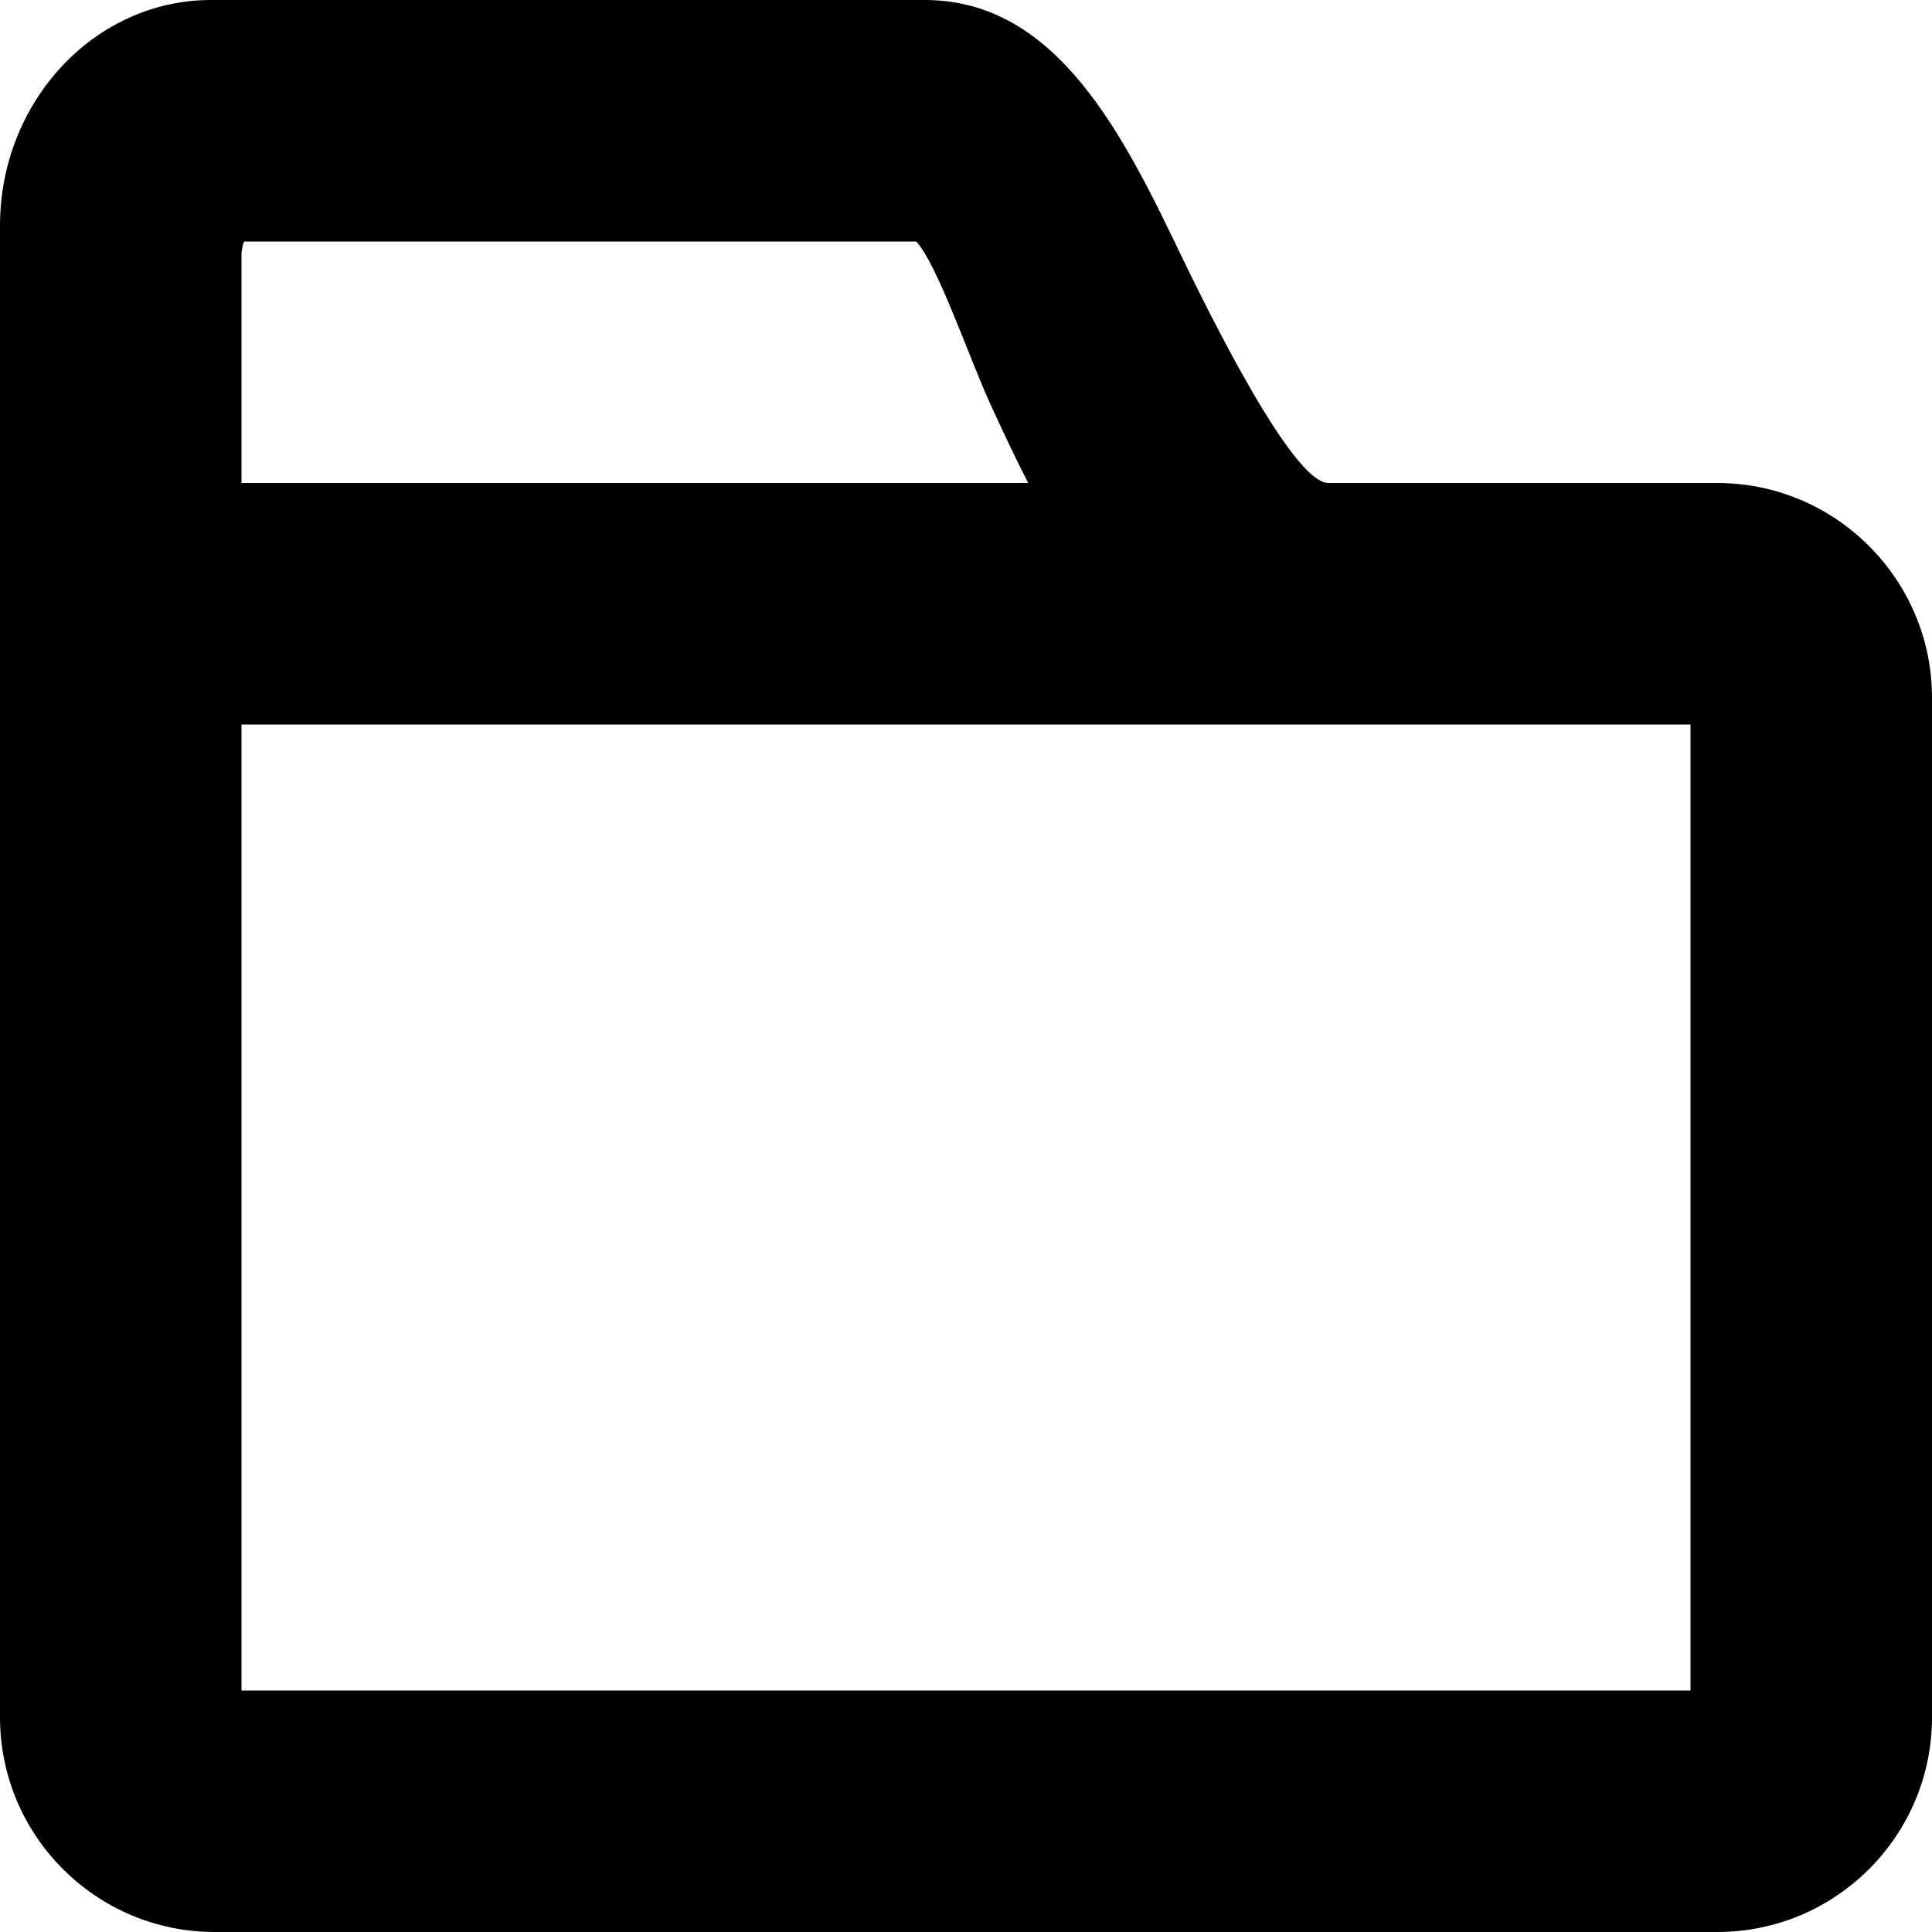
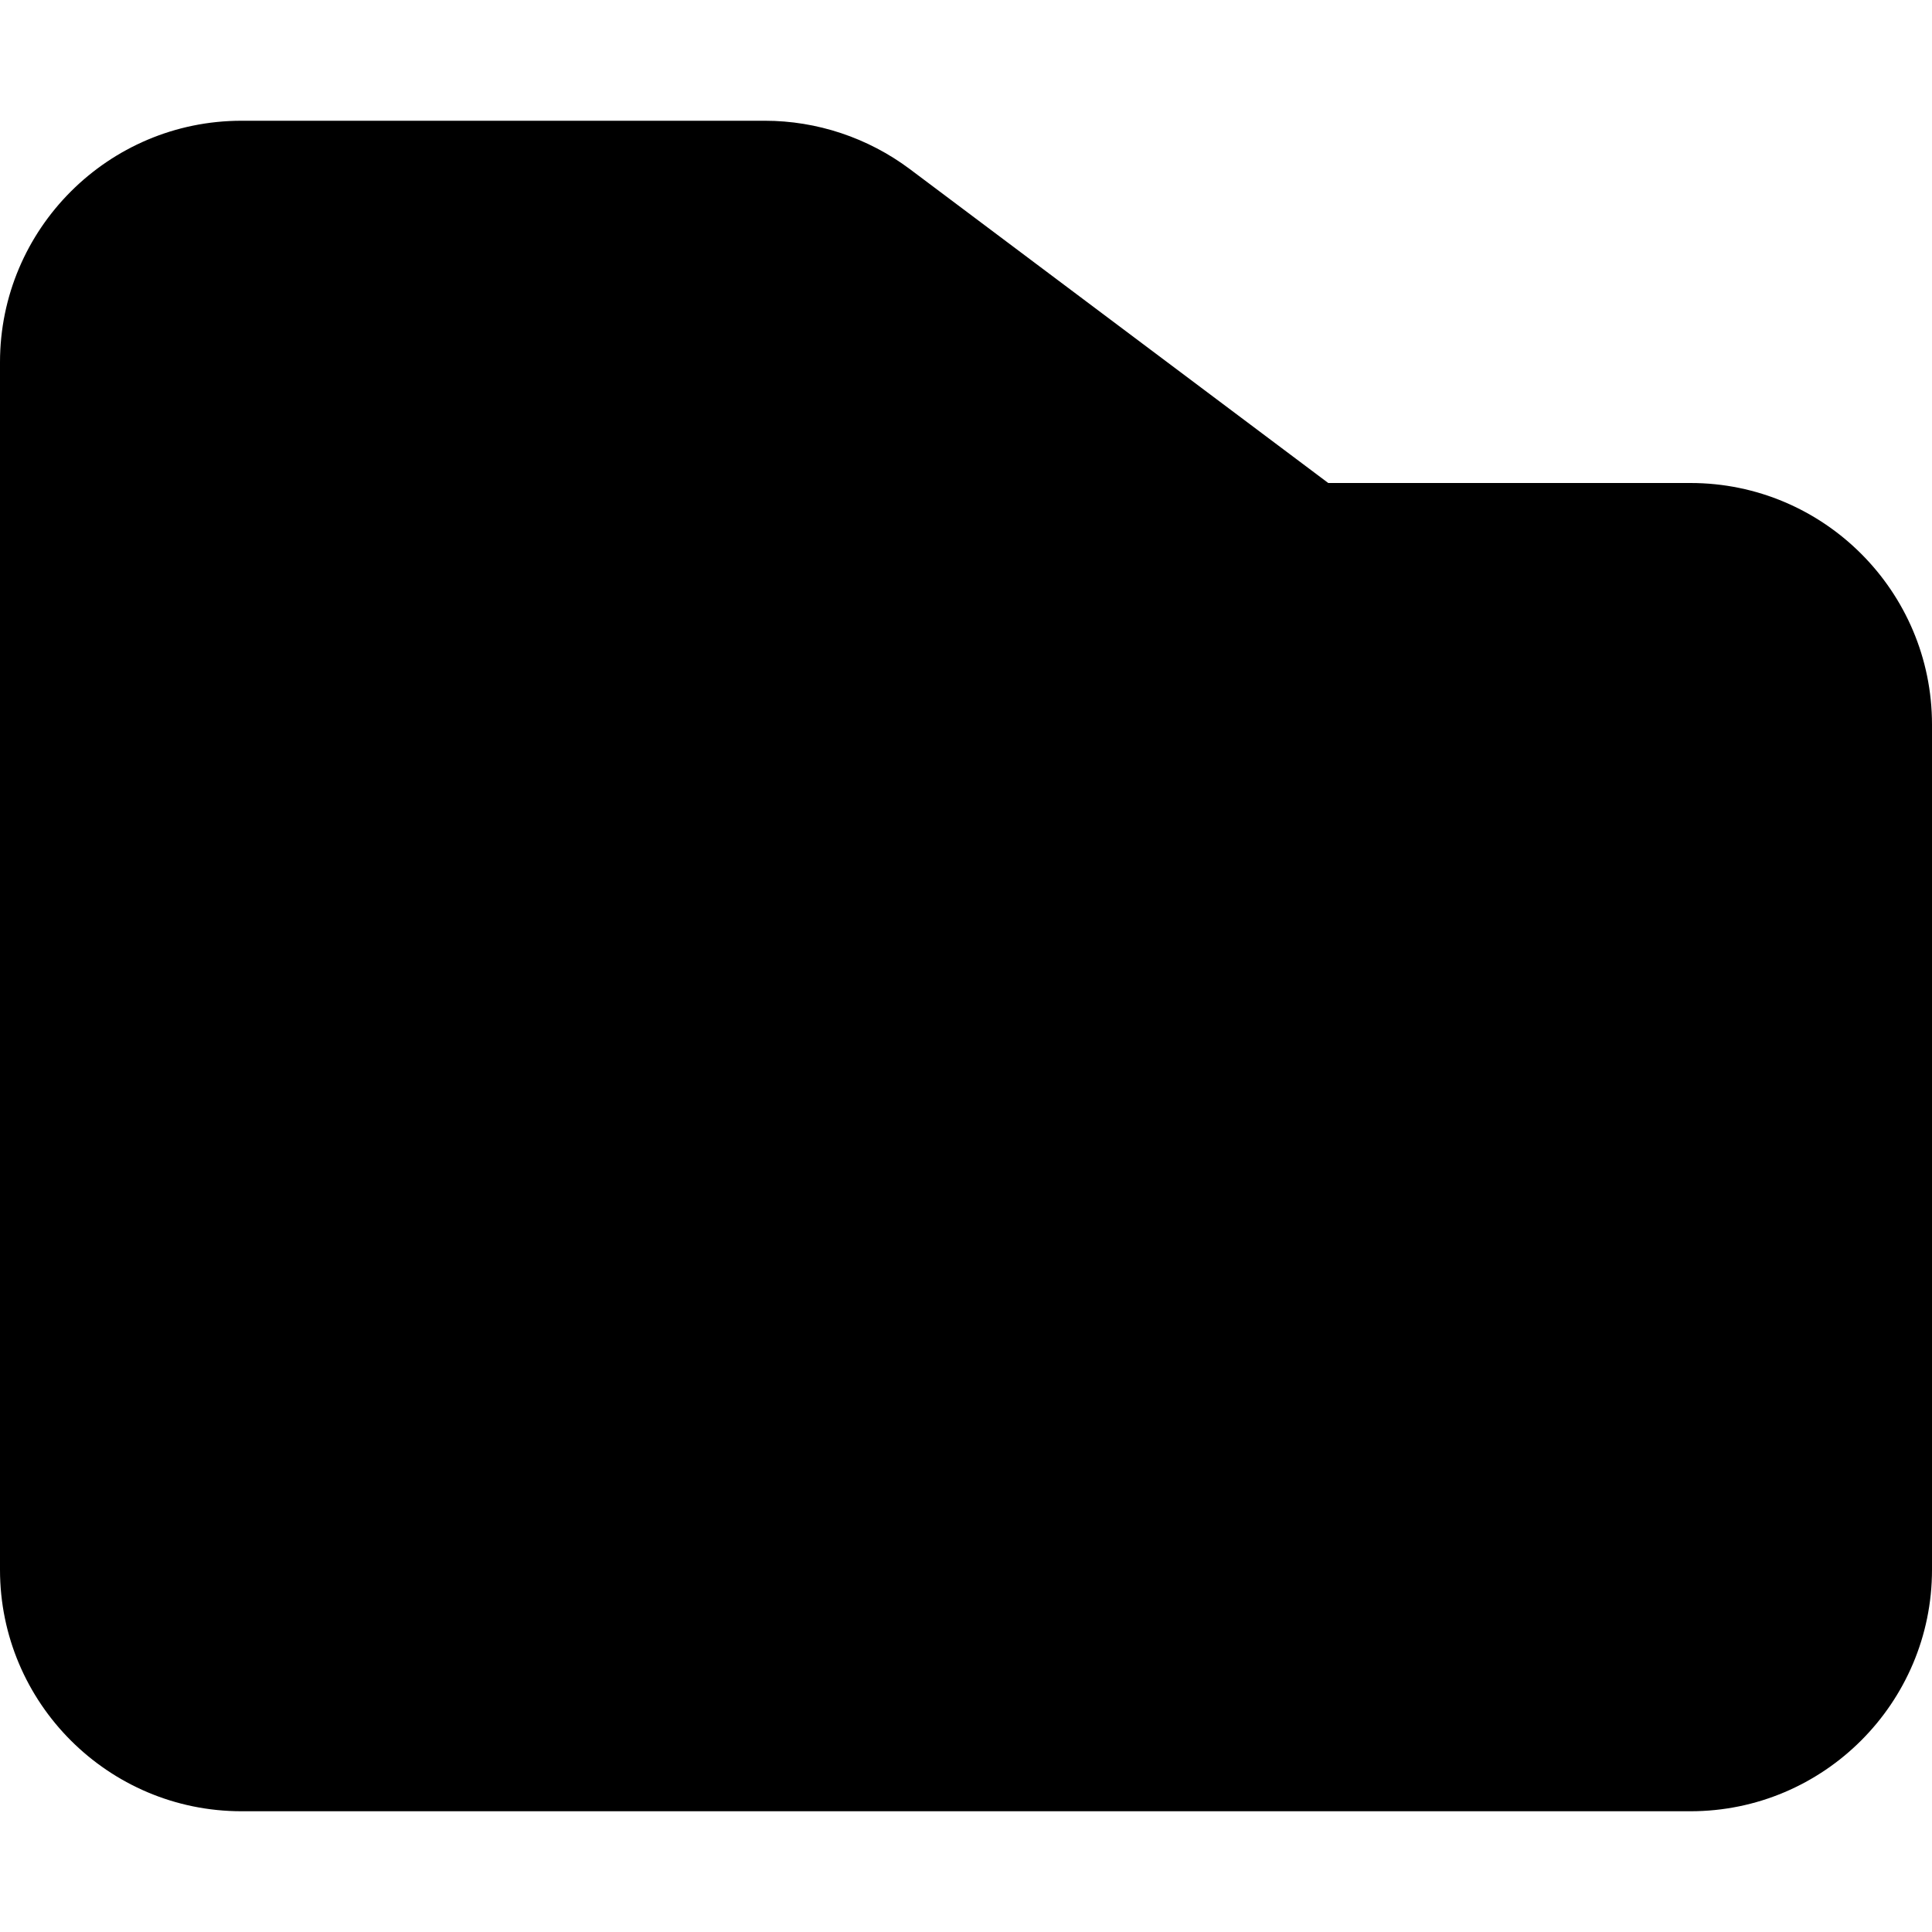
- <svg xmlns="http://www.w3.org/2000/svg" version="1.1" id="Layer_1" width="512" height="512" x="0px" y="0px" viewBox="0 0 512 512" style="enable-background:new 0 0 512 512;" xml:space="preserve">
-   <path class="lexicon-icon-body" fill="none" d="M455.1,128H352c-9.5,0-31.9-45.7-38.6-59.5C298,36.4,280.4,0,245.1,0H55.9C25.1,0,0,26.9,0,59.8v395.3  C0,486.5,25.5,512,56.9,512h398.2c31.4,0,56.9-25.5,56.9-56.9V184.9C512,153.6,486.5,128,455.1,128L455.1,128z" />
-   <path class="lexicon-icon-outline" d="M455.1,128H352c-9.5,0-31.9-45.7-38.6-59.5C298,36.4,280.4,0,245.1,0H55.9C25.1,0,0,26.9,0,59.8v395.3  C0,486.5,25.5,512,56.9,512h398.2c31.4,0,56.9-25.5,56.9-56.9V184.9C512,153.6,486.5,128,455.1,128L455.1,128z M64,67  c0,0,0.3-2.4,0.7-3h178.1c5.6,5.9,14.4,31.8,19.8,43.4c3.1,6.7,6.3,13.7,9.9,20.6H64L64,67L64,67z M448,448H64l0-256h384V448z" />
+ <svg xmlns="http://www.w3.org/2000/svg" id="folder" viewBox="0 0 512 512">
+   <path class="lexicon-icon-outline" d="M448,128h-96L241.1,44.8C230,36.5,216.5,32,202.7,32H64C28.7,32,0,60.7,0,96v320c0,35.3,28.7,64,64,64h384c35.3,0,64-28.7,64-64V192C512,156.7,483.3,128,448,128z" />
</svg>
